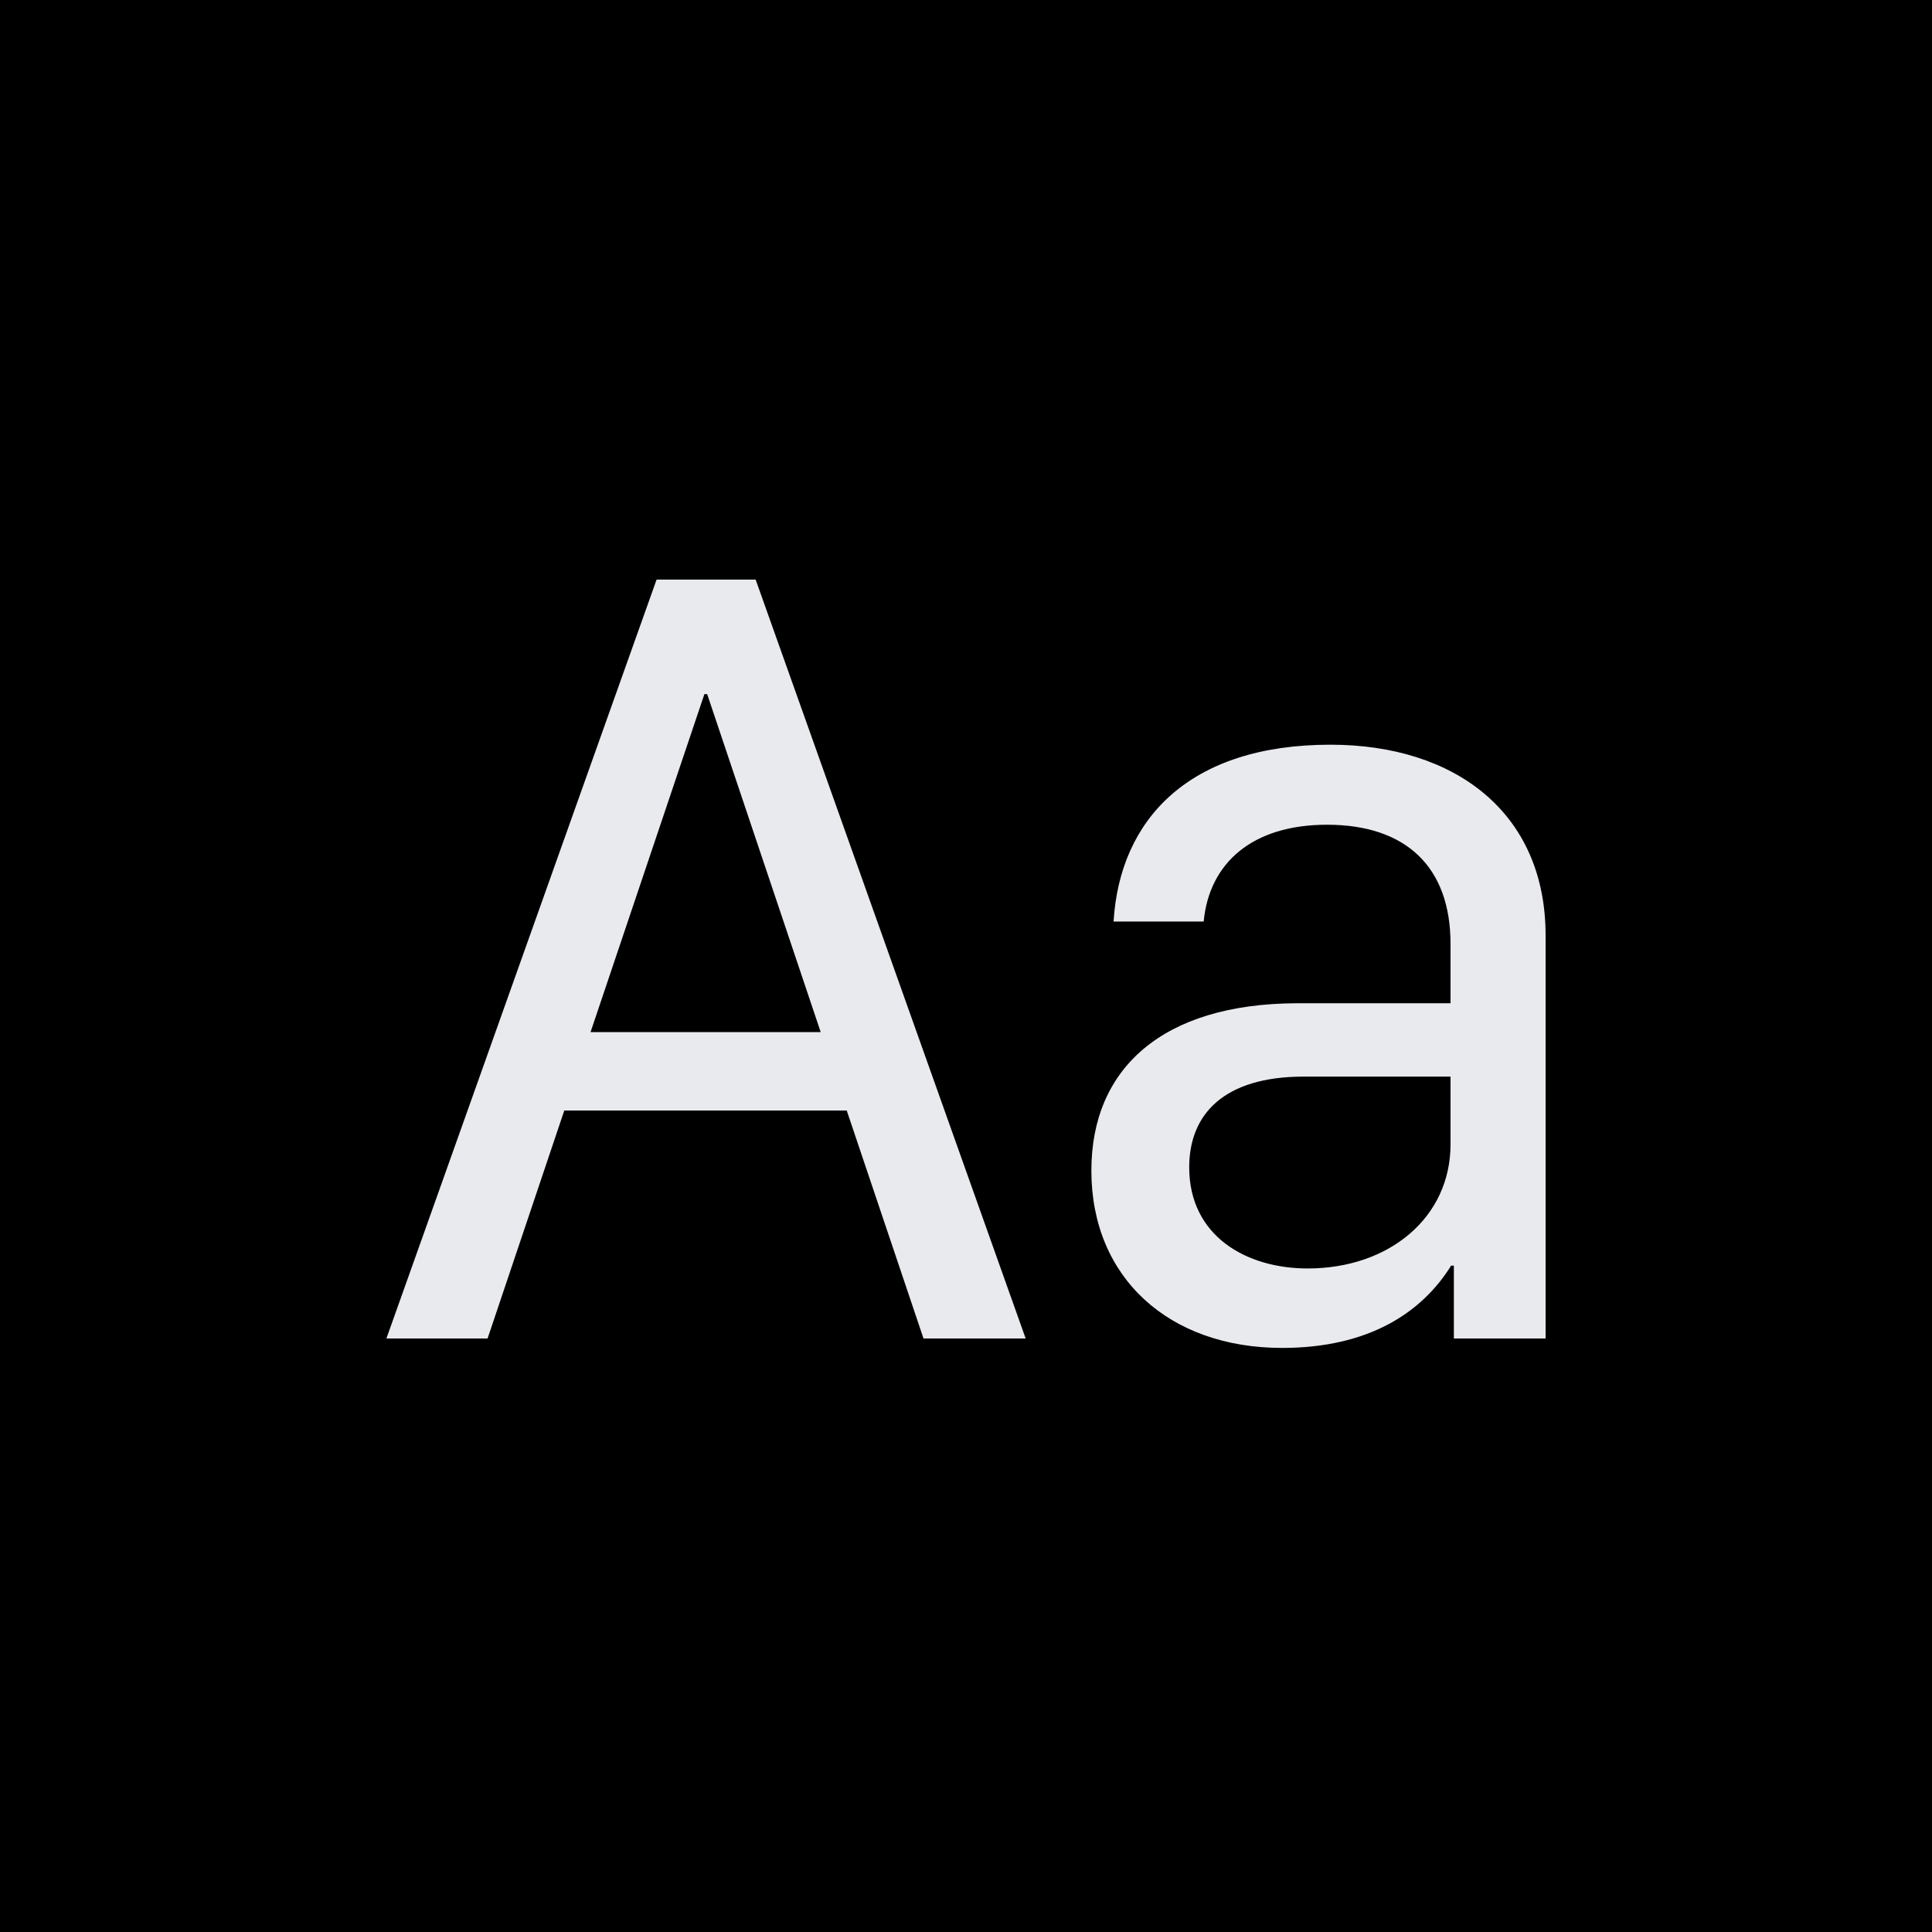
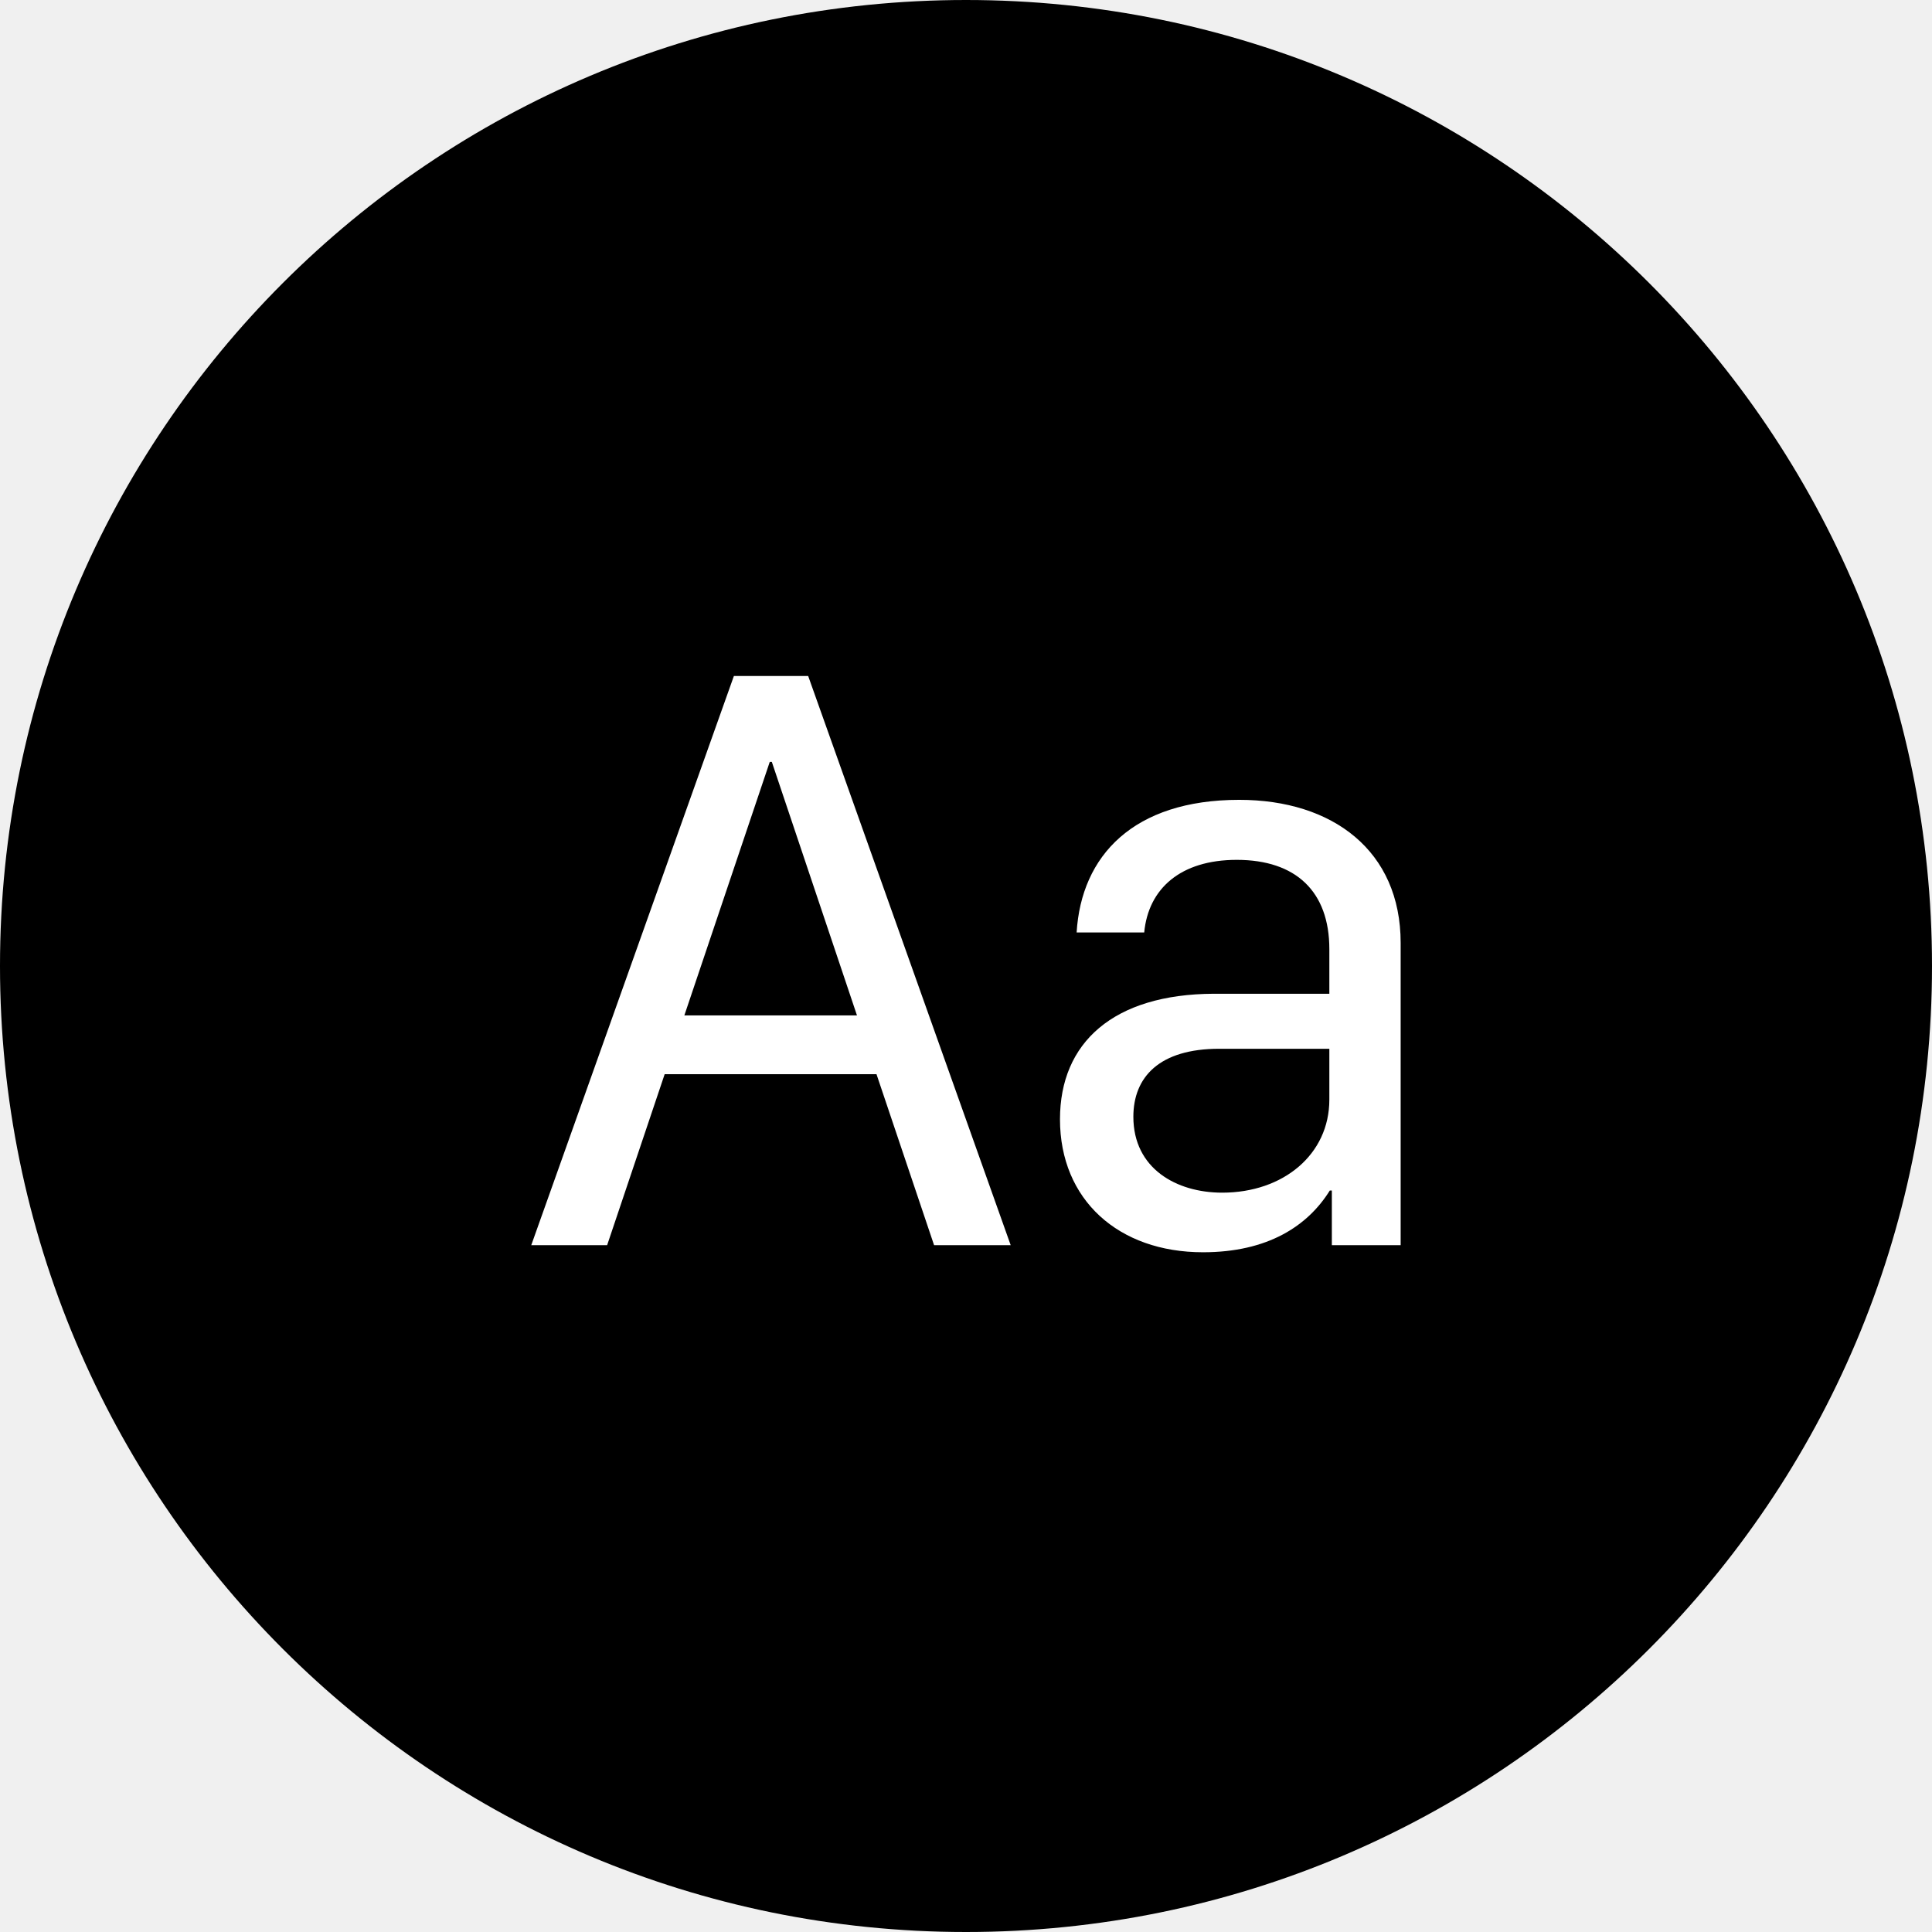
<svg xmlns="http://www.w3.org/2000/svg" width="240" height="240" viewBox="0 0 240 240" fill="none">
-   <rect width="240" height="240" fill="black" />
-   <path d="M60.568 166.272L70.096 137.953H105.184L114.721 166.272H127.411L93.868 72H81.563L48 166.272H60.568ZM87.847 86.225L101.951 128.214H73.359L87.503 86.225H87.847ZM180.25 157.22H180.604V166.272H192V116.201C192 100.945 180.745 92.509 165.267 92.509C147.728 92.509 139.1 101.764 138.332 114.474H149.526C150.213 107.22 155.538 102.451 164.853 102.451C174.663 102.451 180.189 107.704 180.189 117.242V124.627H161.054C144.414 124.698 135.574 132.71 135.574 145.419C135.574 158.746 145.243 167.444 159.266 167.444C169.975 167.444 176.603 163.1 180.26 157.23L180.25 157.22ZM162.438 157.574C154.841 157.574 147.728 153.563 147.728 145.005C147.728 138.438 152.012 133.74 161.953 133.74H180.189V142.166C180.189 151.219 172.592 157.574 162.438 157.574Z" fill="#E9EAEE" />
+   <circle cx="120" cy="120" r="120" fill="black" />
+   <path d="M75.42 154.681L82.566 133.442H108.882L116.035 154.681H125.552L100.395 83.977H91.166L65.994 154.681H75.42ZM95.879 94.645L106.457 126.137H85.013L95.622 94.645H95.879ZM165.182 147.892H165.447V154.681H173.994V117.127C173.994 105.686 165.553 99.359 153.944 99.359C140.79 99.359 134.319 106.299 133.743 115.832H142.139C142.654 110.391 146.647 106.815 153.634 106.815C160.991 106.815 165.136 110.755 165.136 117.908V123.447H150.785C138.305 123.5 131.675 129.509 131.675 139.041C131.675 149.036 138.926 155.56 149.444 155.56C157.476 155.56 162.446 152.302 165.189 147.899L165.182 147.892ZM151.823 148.157C146.125 148.157 140.79 145.149 140.79 138.731C140.79 133.805 144.003 130.282 151.459 130.282H165.136V136.601C165.136 143.391 159.438 148.157 151.823 148.157Z" fill="white" />
</svg>
